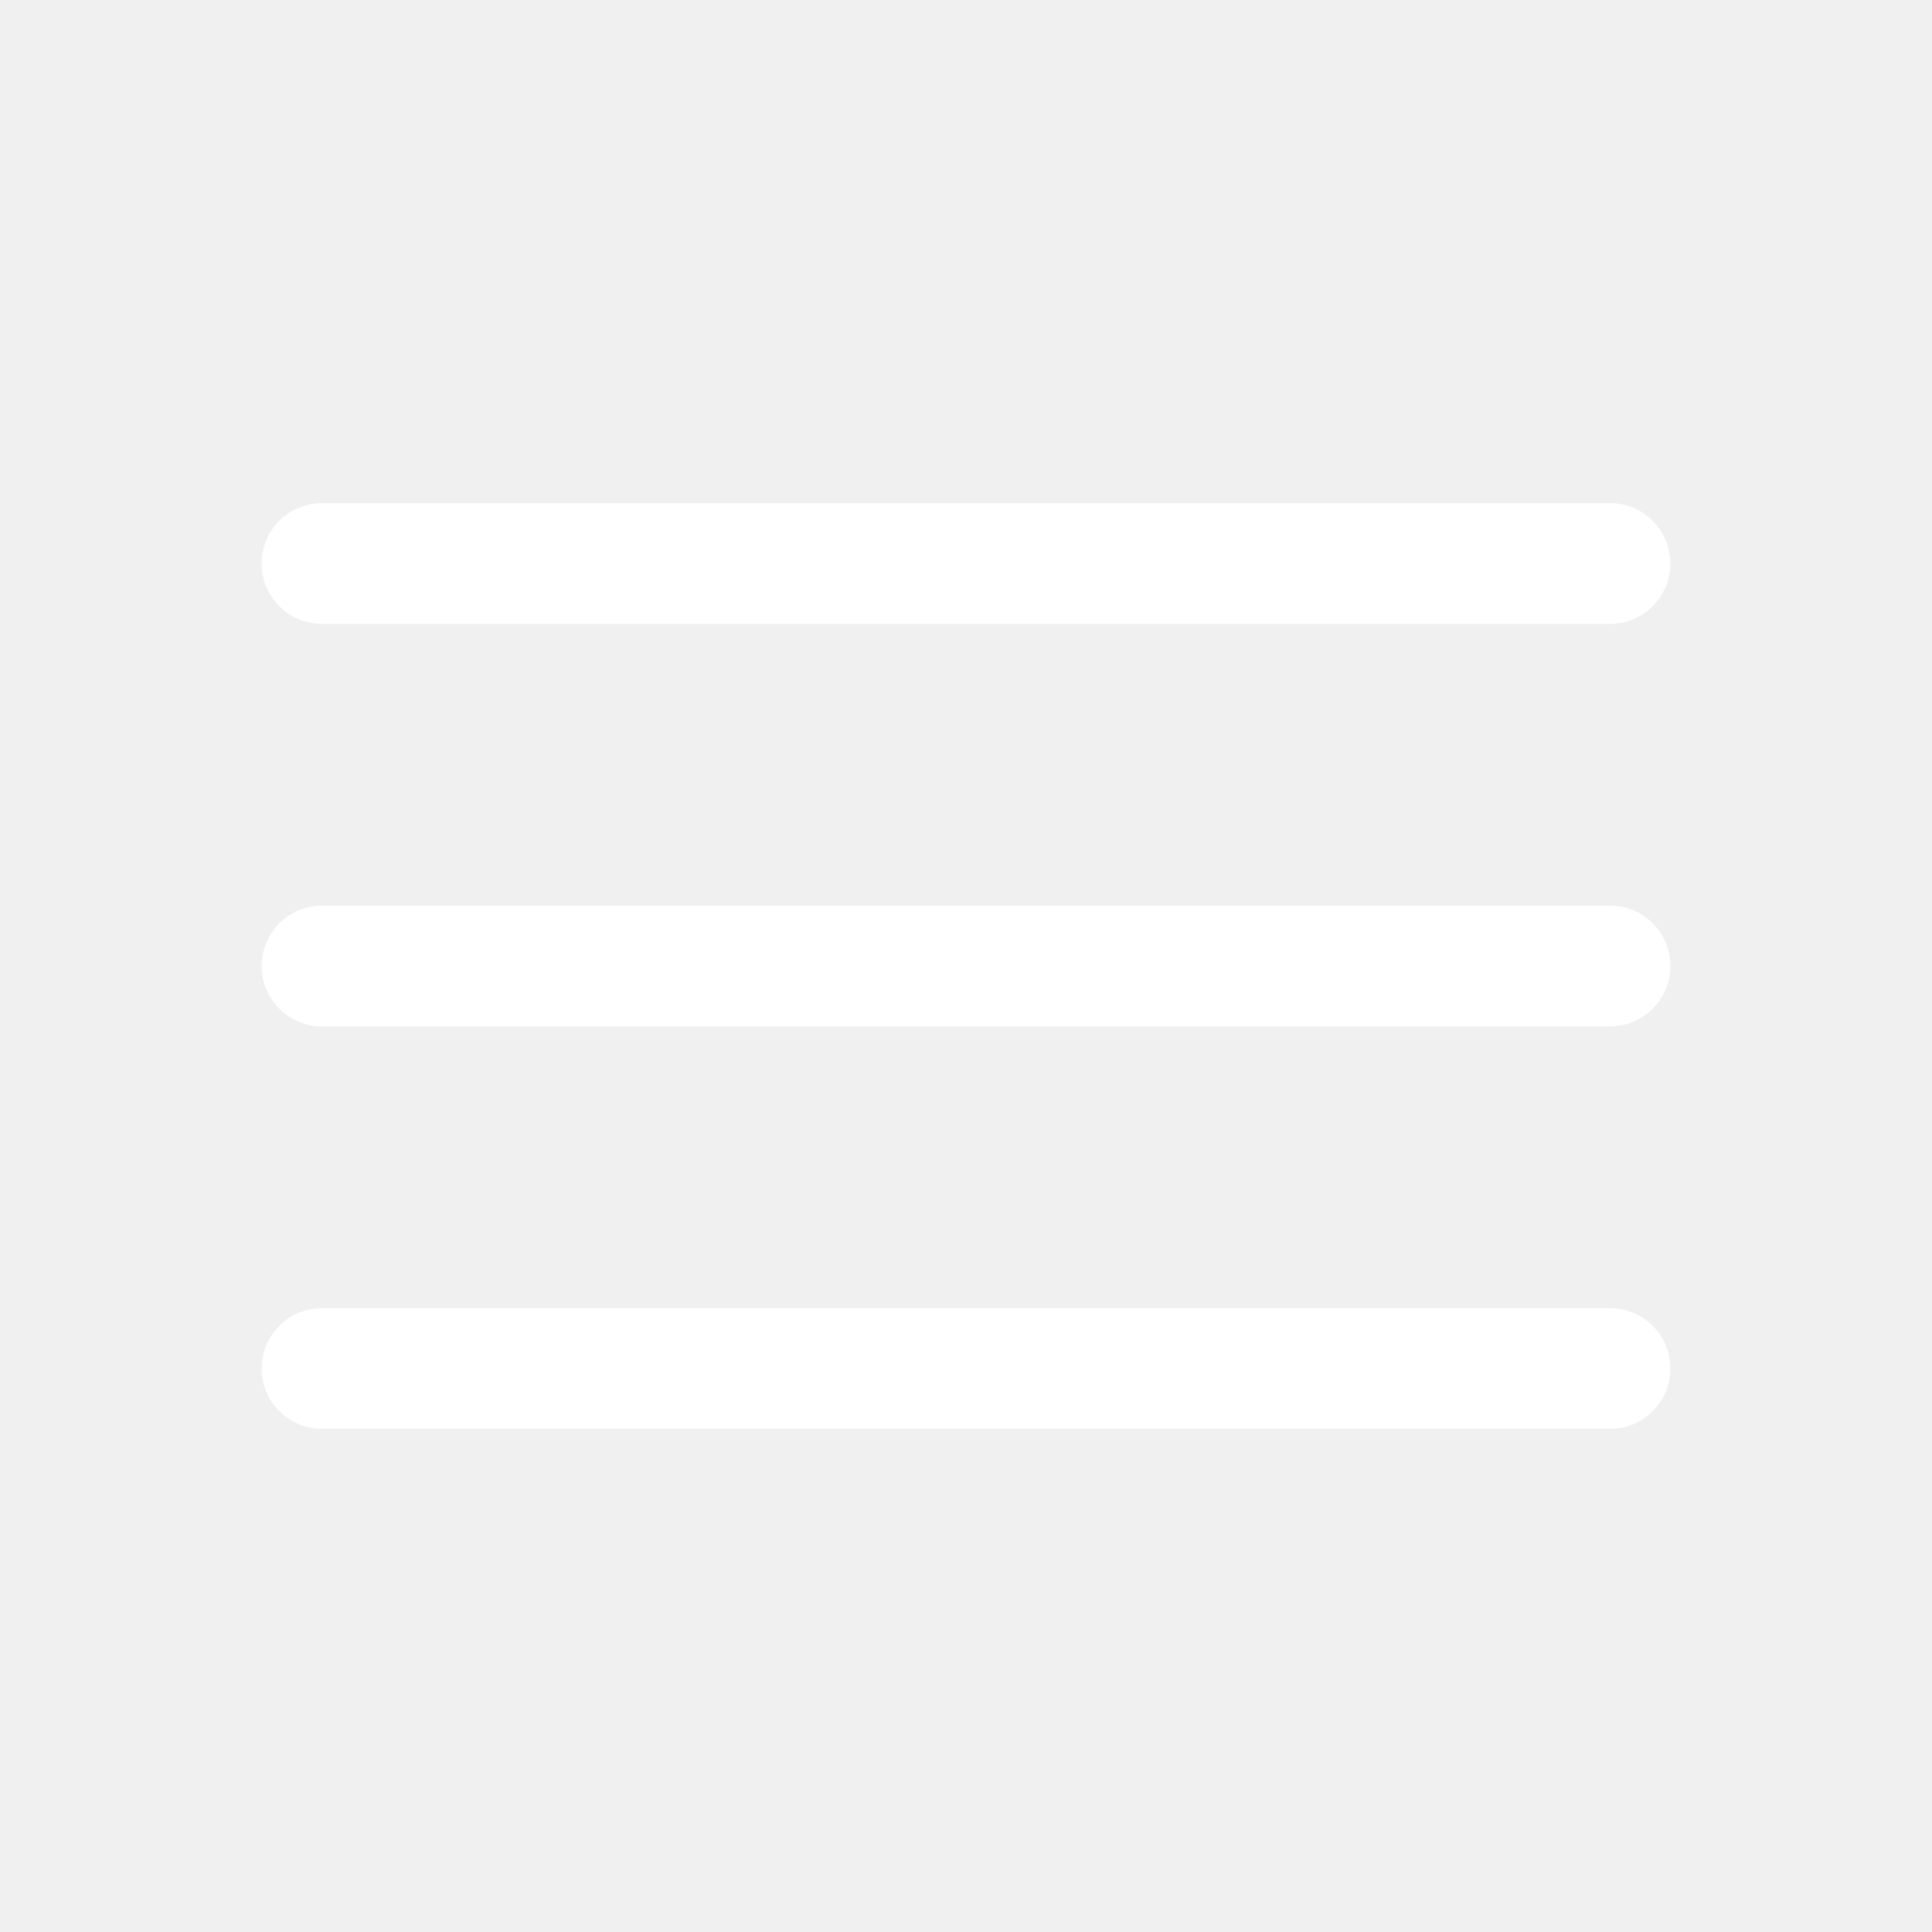
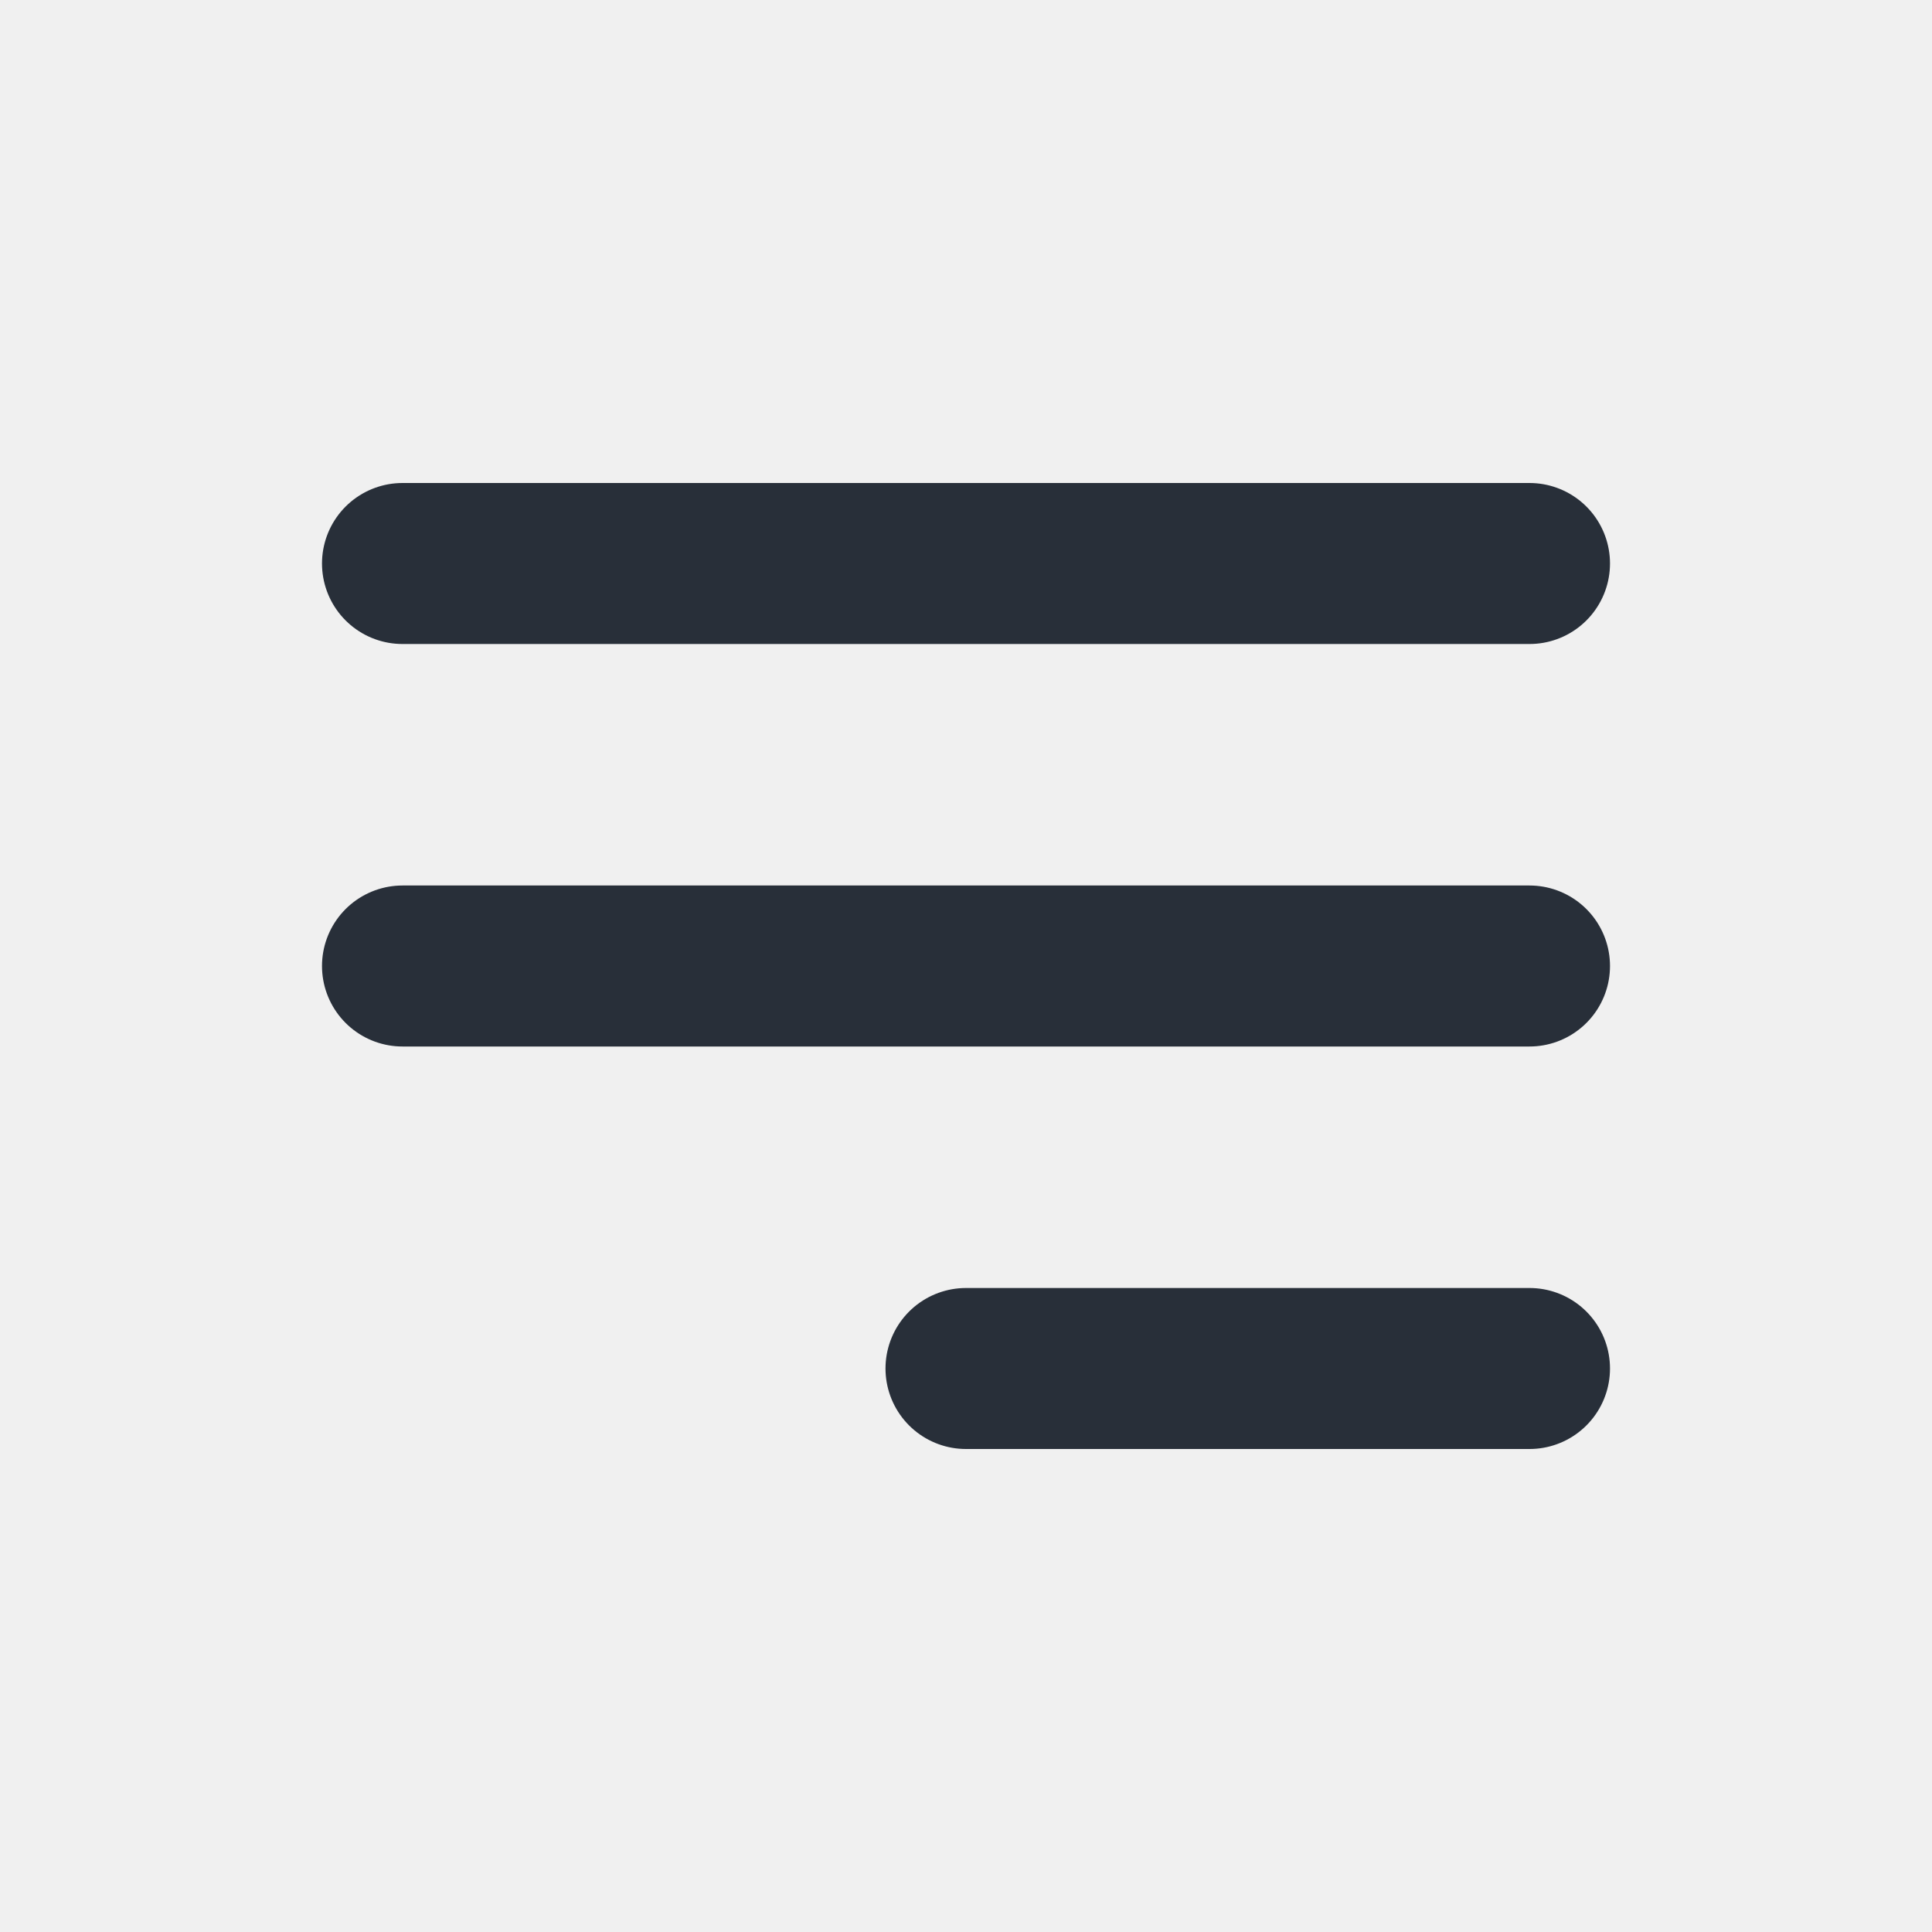
<svg xmlns="http://www.w3.org/2000/svg" width="128" height="128" viewBox="0 0 24 24">
-   <path fill="#ffffff" fill-rule="evenodd" d="M20.75 7a.75.75 0 0 1-.75.75H4a.75.75 0 0 1 0-1.5h16a.75.75 0 0 1 .75.75m0 5a.75.75 0 0 1-.75.75H4a.75.75 0 0 1 0-1.5h16a.75.75 0 0 1 .75.75m0 5a.75.75 0 0 1-.75.75H4a.75.75 0 0 1 0-1.5h16a.75.75 0 0 1 .75.75" clip-rule="evenodd" />
+   <path fill="none" stroke="#282f39" stroke-linecap="round" stroke-linejoin="round" stroke-width="2" d="M12 17h7M5 12h14M5 7h14" />
</svg>
